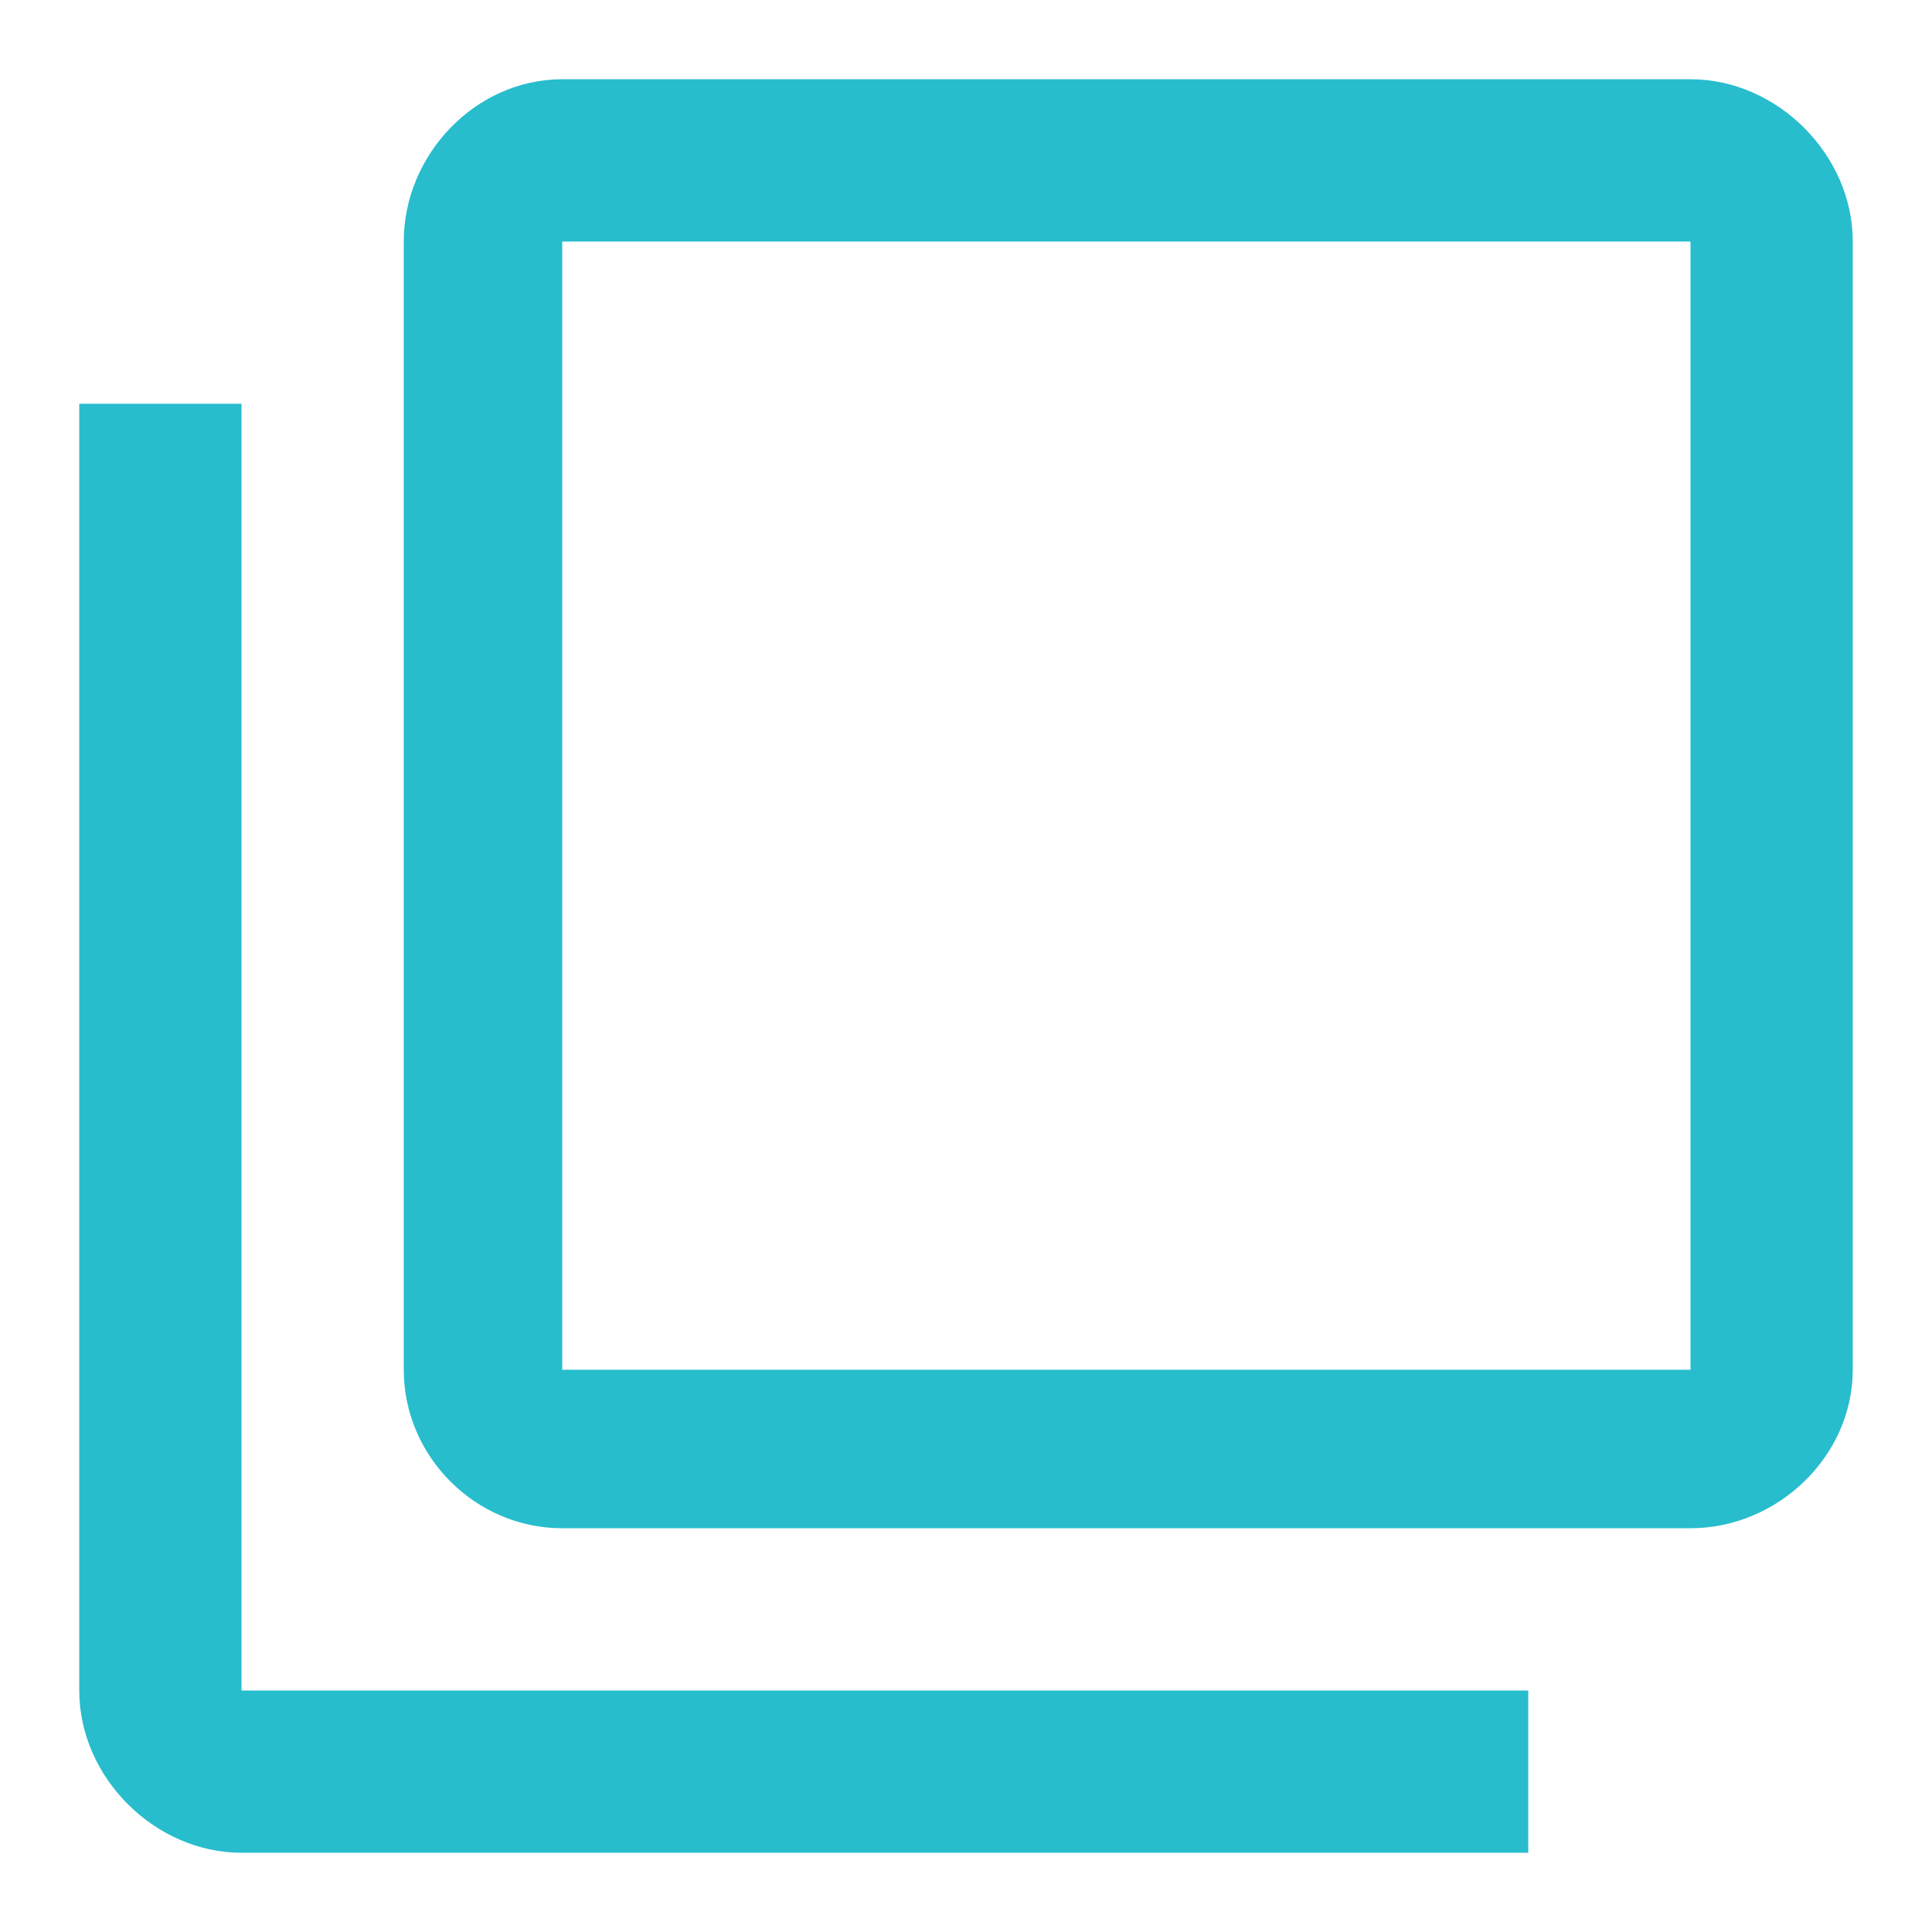
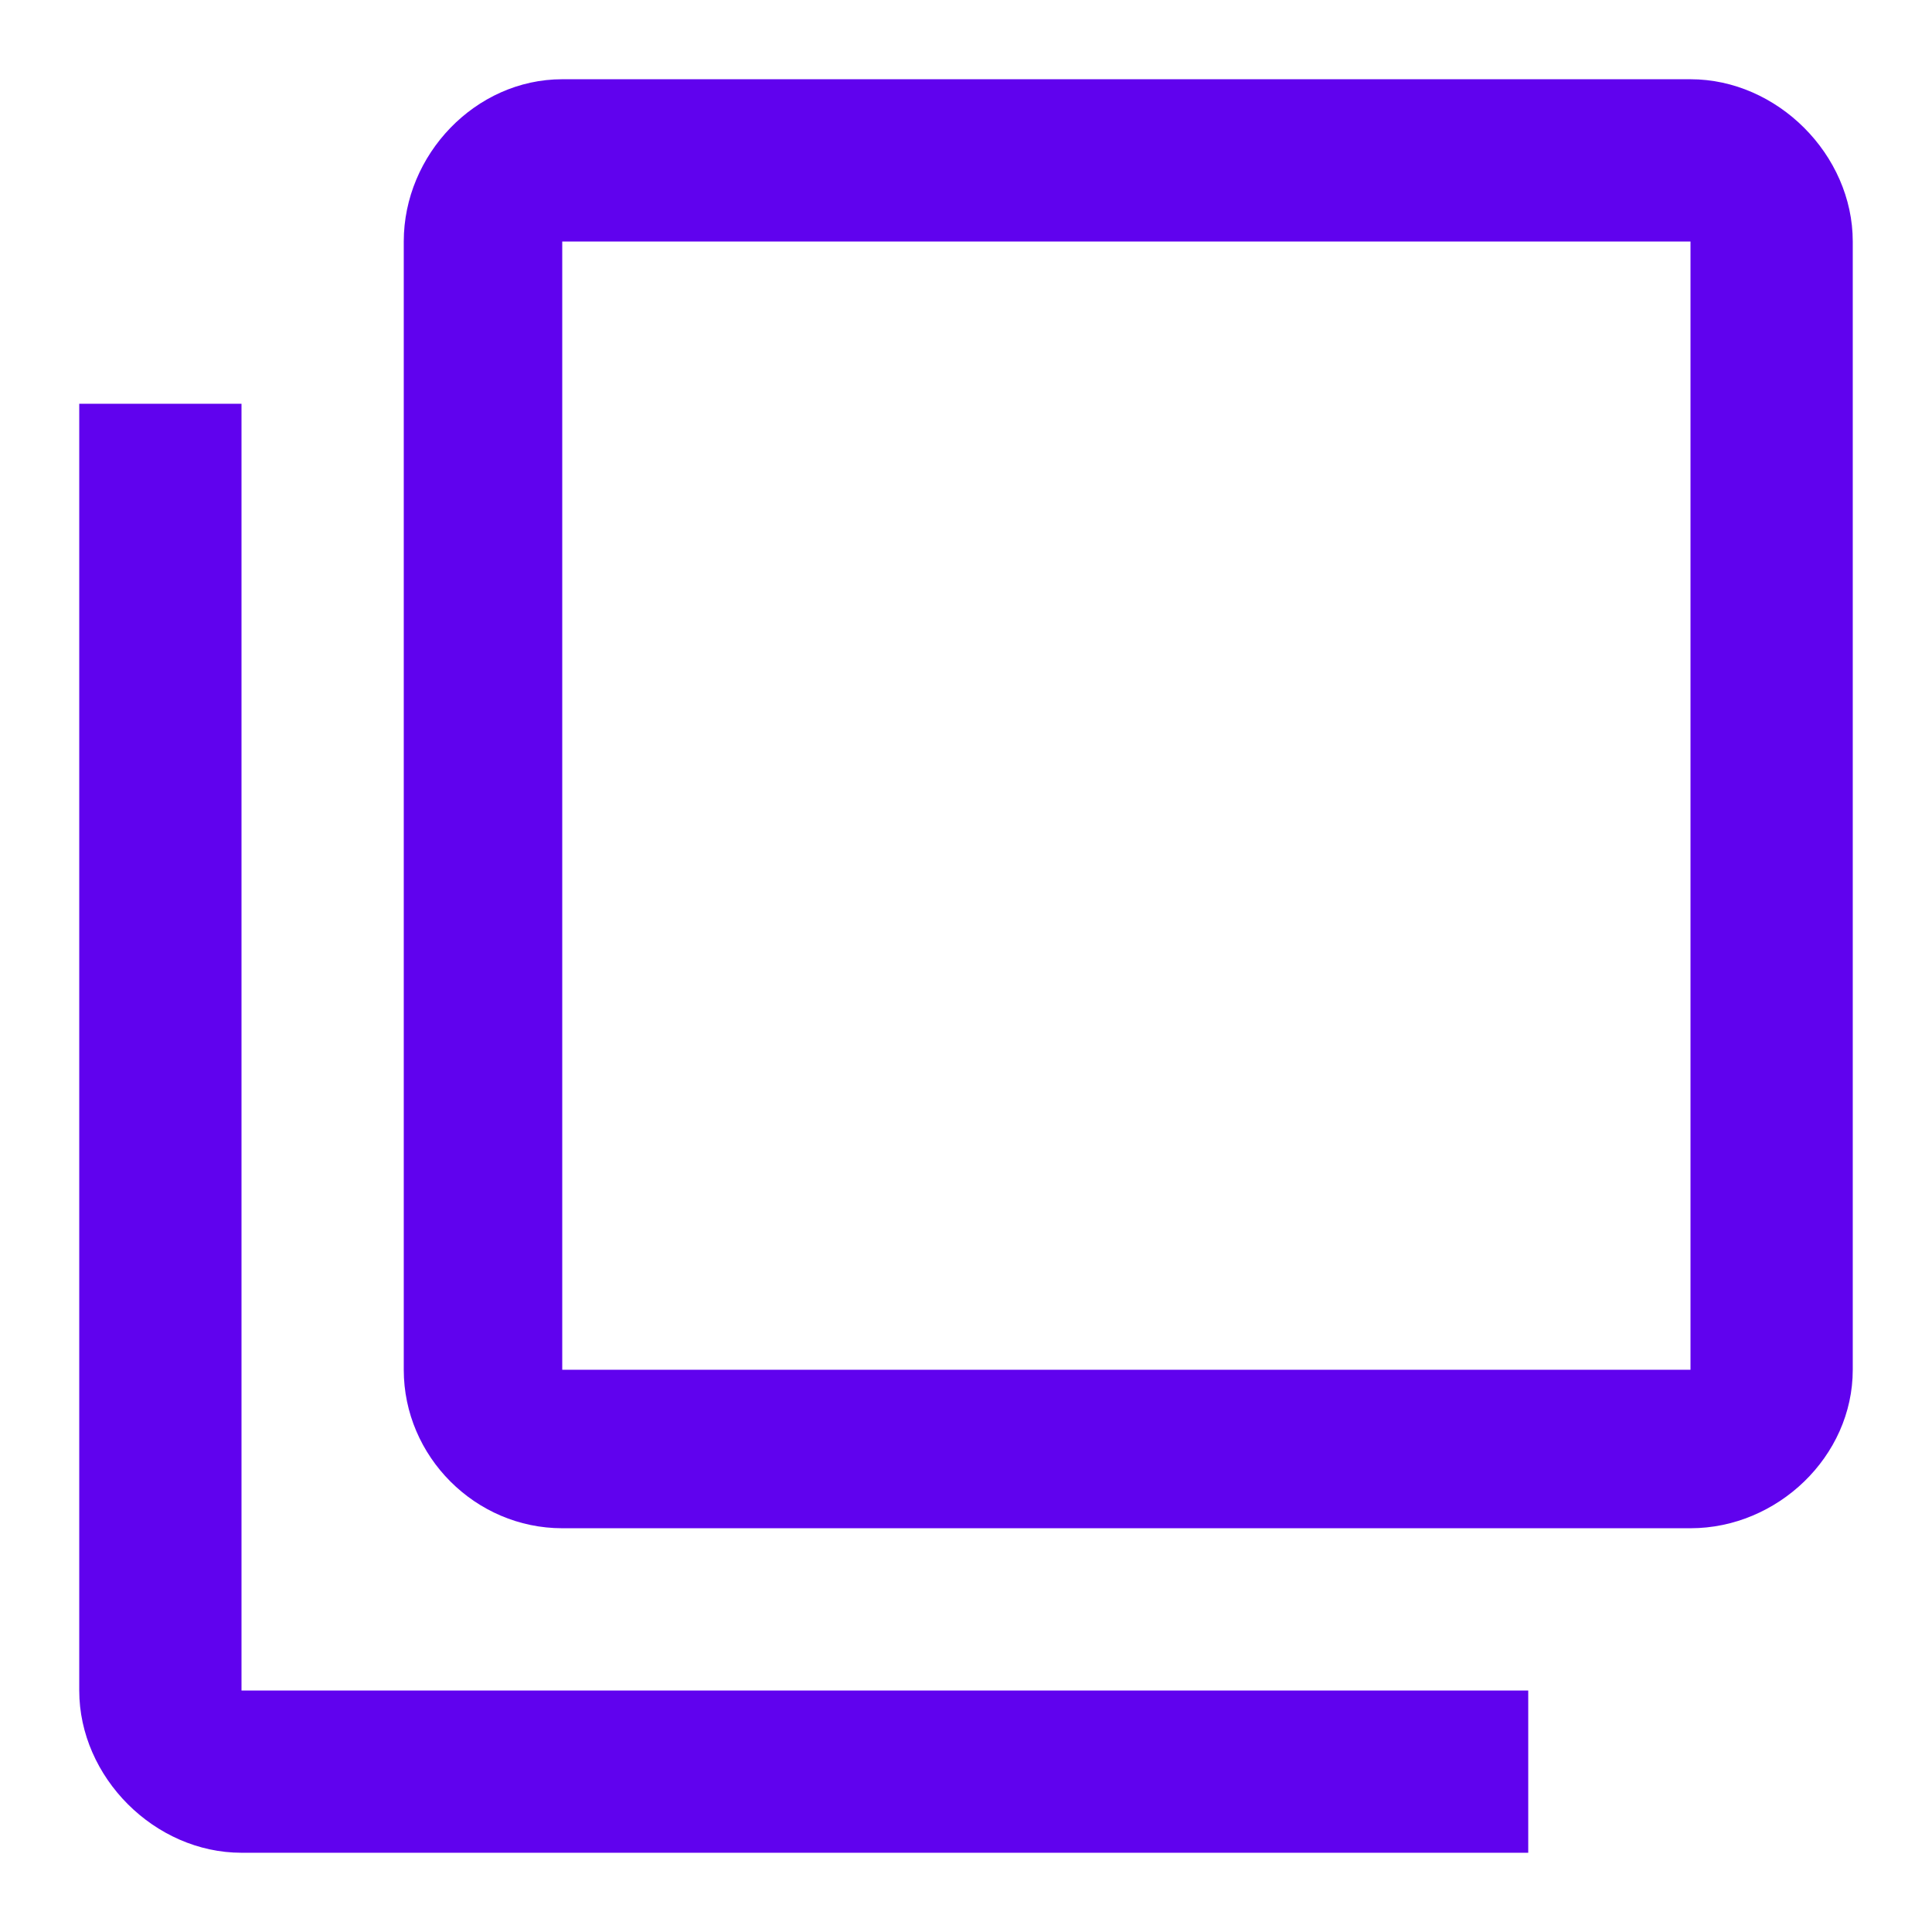
<svg xmlns="http://www.w3.org/2000/svg" width="768" height="768" viewBox="0 0 768 768">
-   <path fill="#27bdcd" d="M672 544.5V96H223.5v448.5H672zm0-513c34.5 0 64.5 30 64.5 64.5v448.5c0 34.5-30 63-64.5 63H223.5c-34.5 0-63-28.5-63-63V96c0-34.5 28.5-64.5 63-64.5H672zm-576 129V672h511.5v64.5H96c-34.5 0-64.5-30-64.5-64.5V160.5H96z" />
+   <path fill="#6002ee" d="M672 544.5V96H223.5v448.5H672zm0-513c34.5 0 64.5 30 64.5 64.5v448.5c0 34.5-30 63-64.5 63H223.5c-34.5 0-63-28.5-63-63V96c0-34.5 28.5-64.5 63-64.5H672zm-576 129V672h511.5v64.5H96c-34.5 0-64.5-30-64.5-64.5V160.5H96z" />
</svg>
